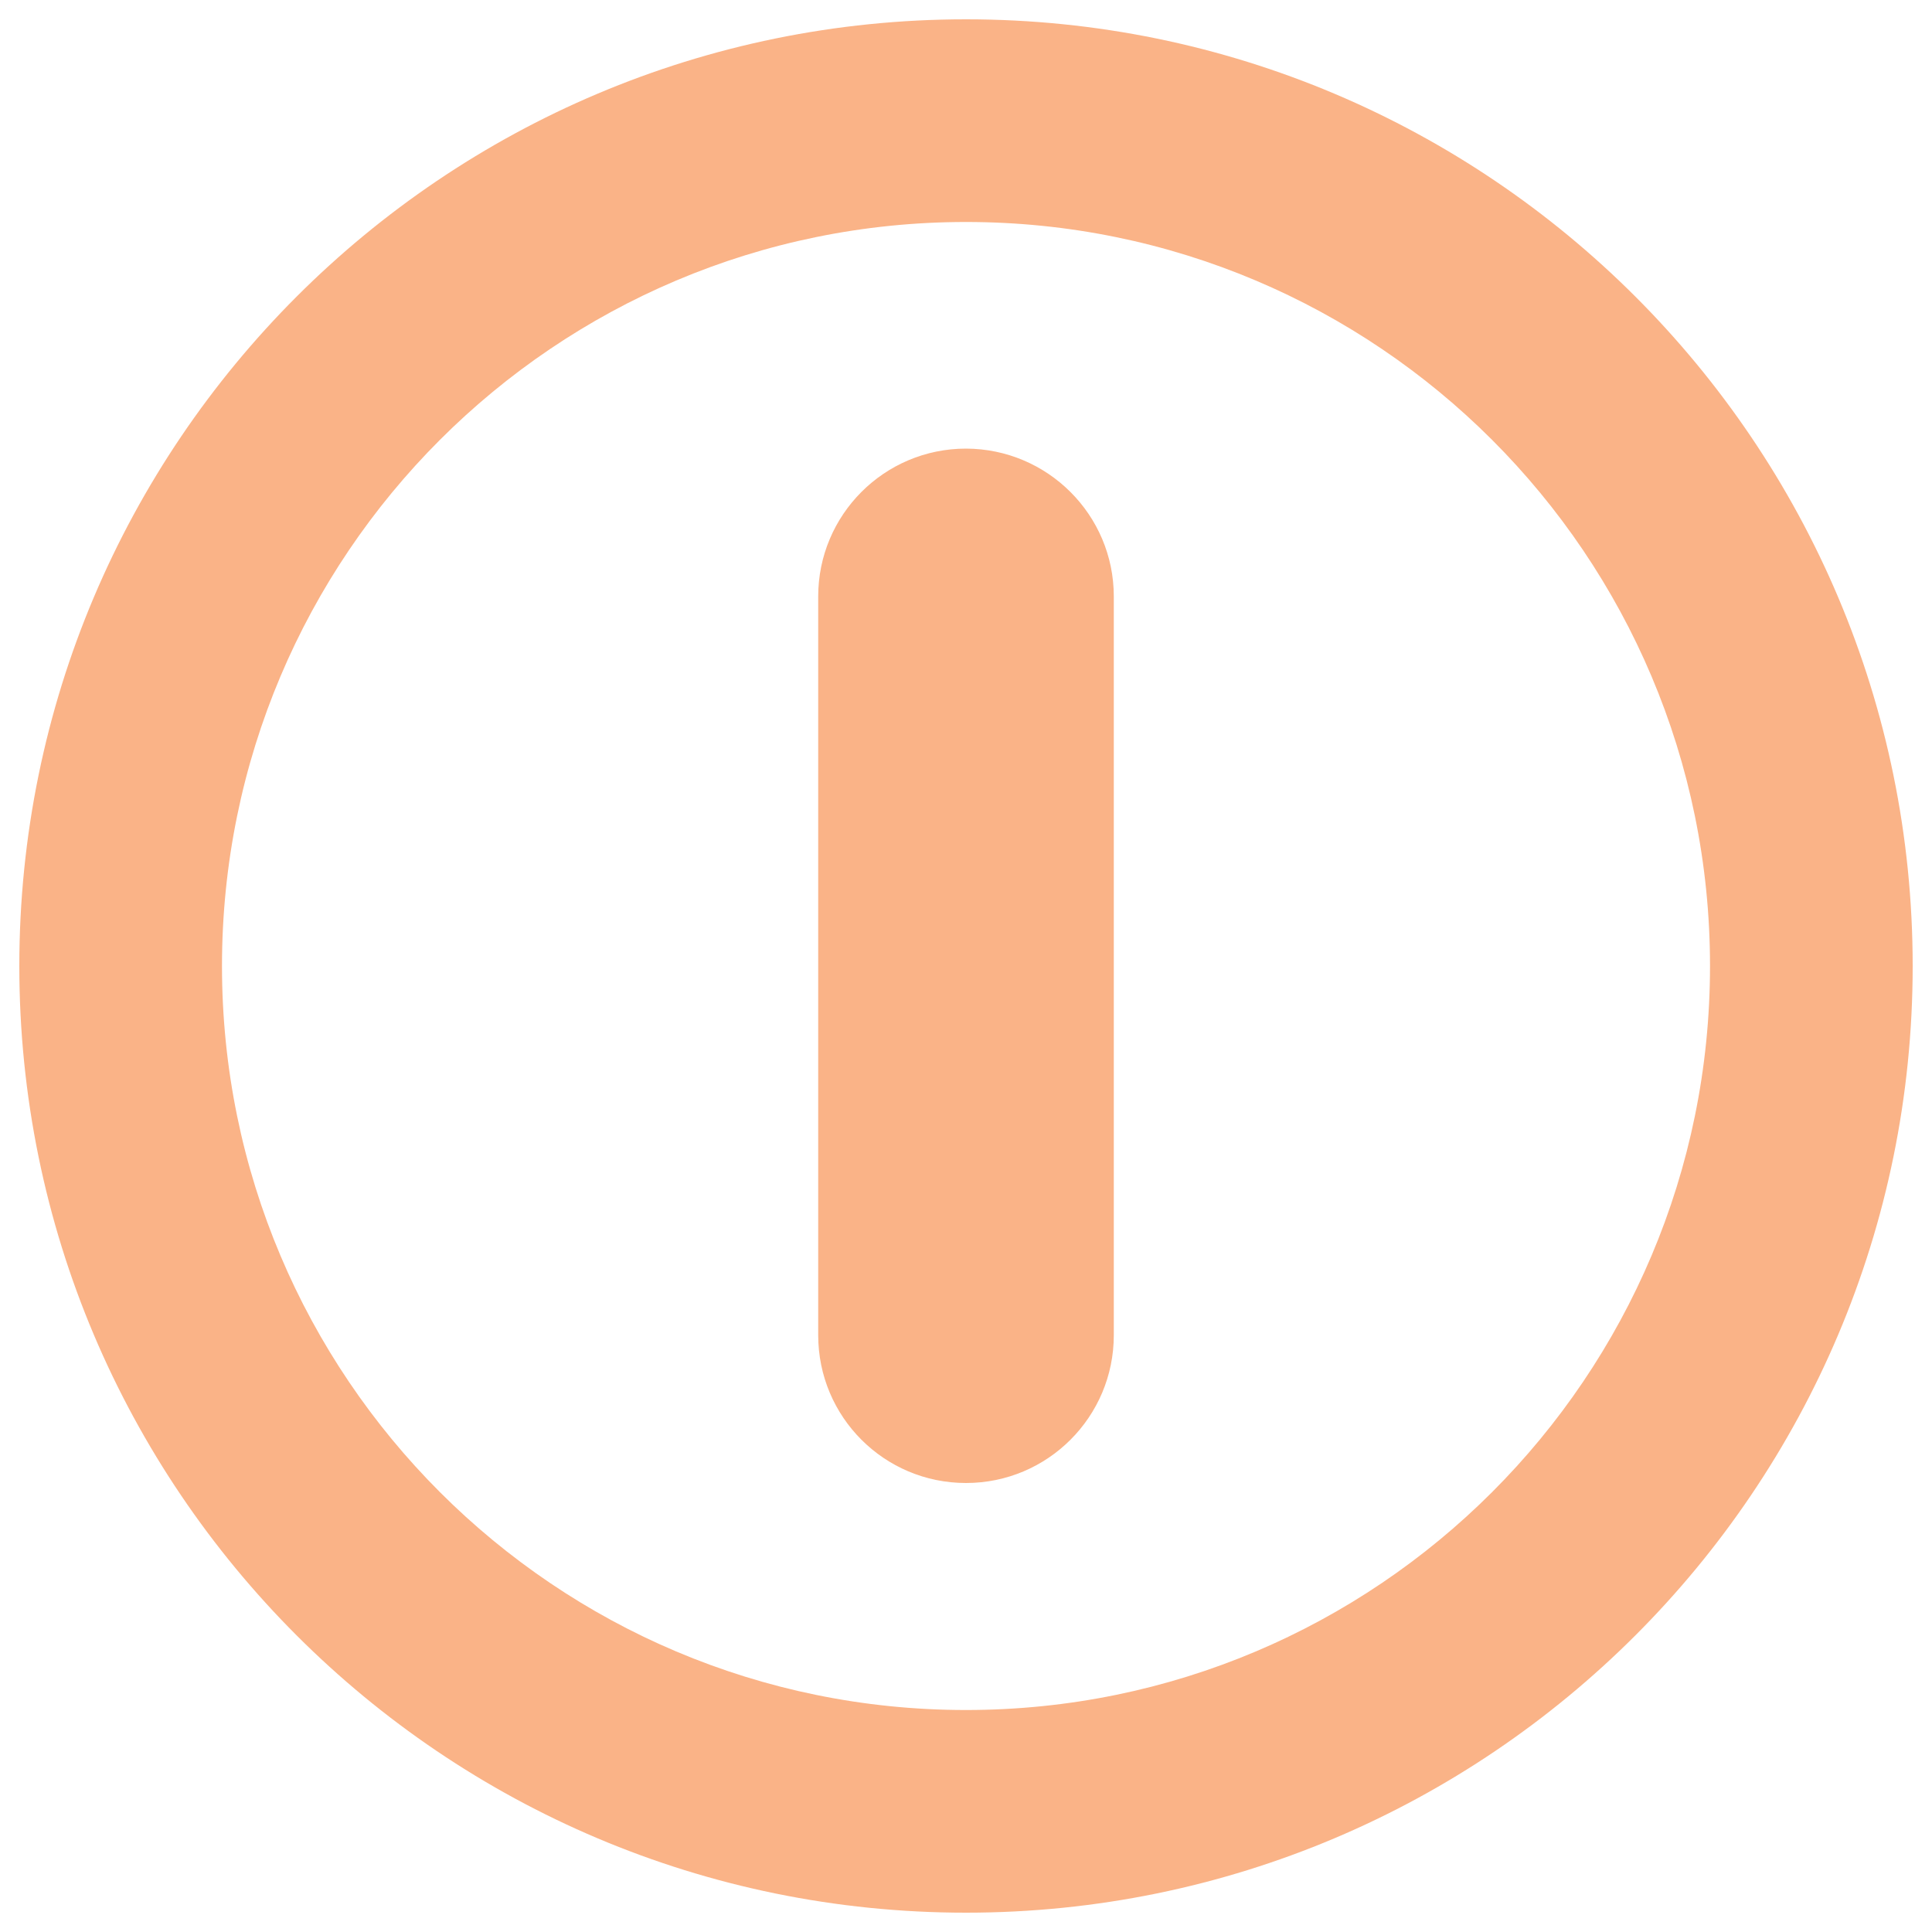
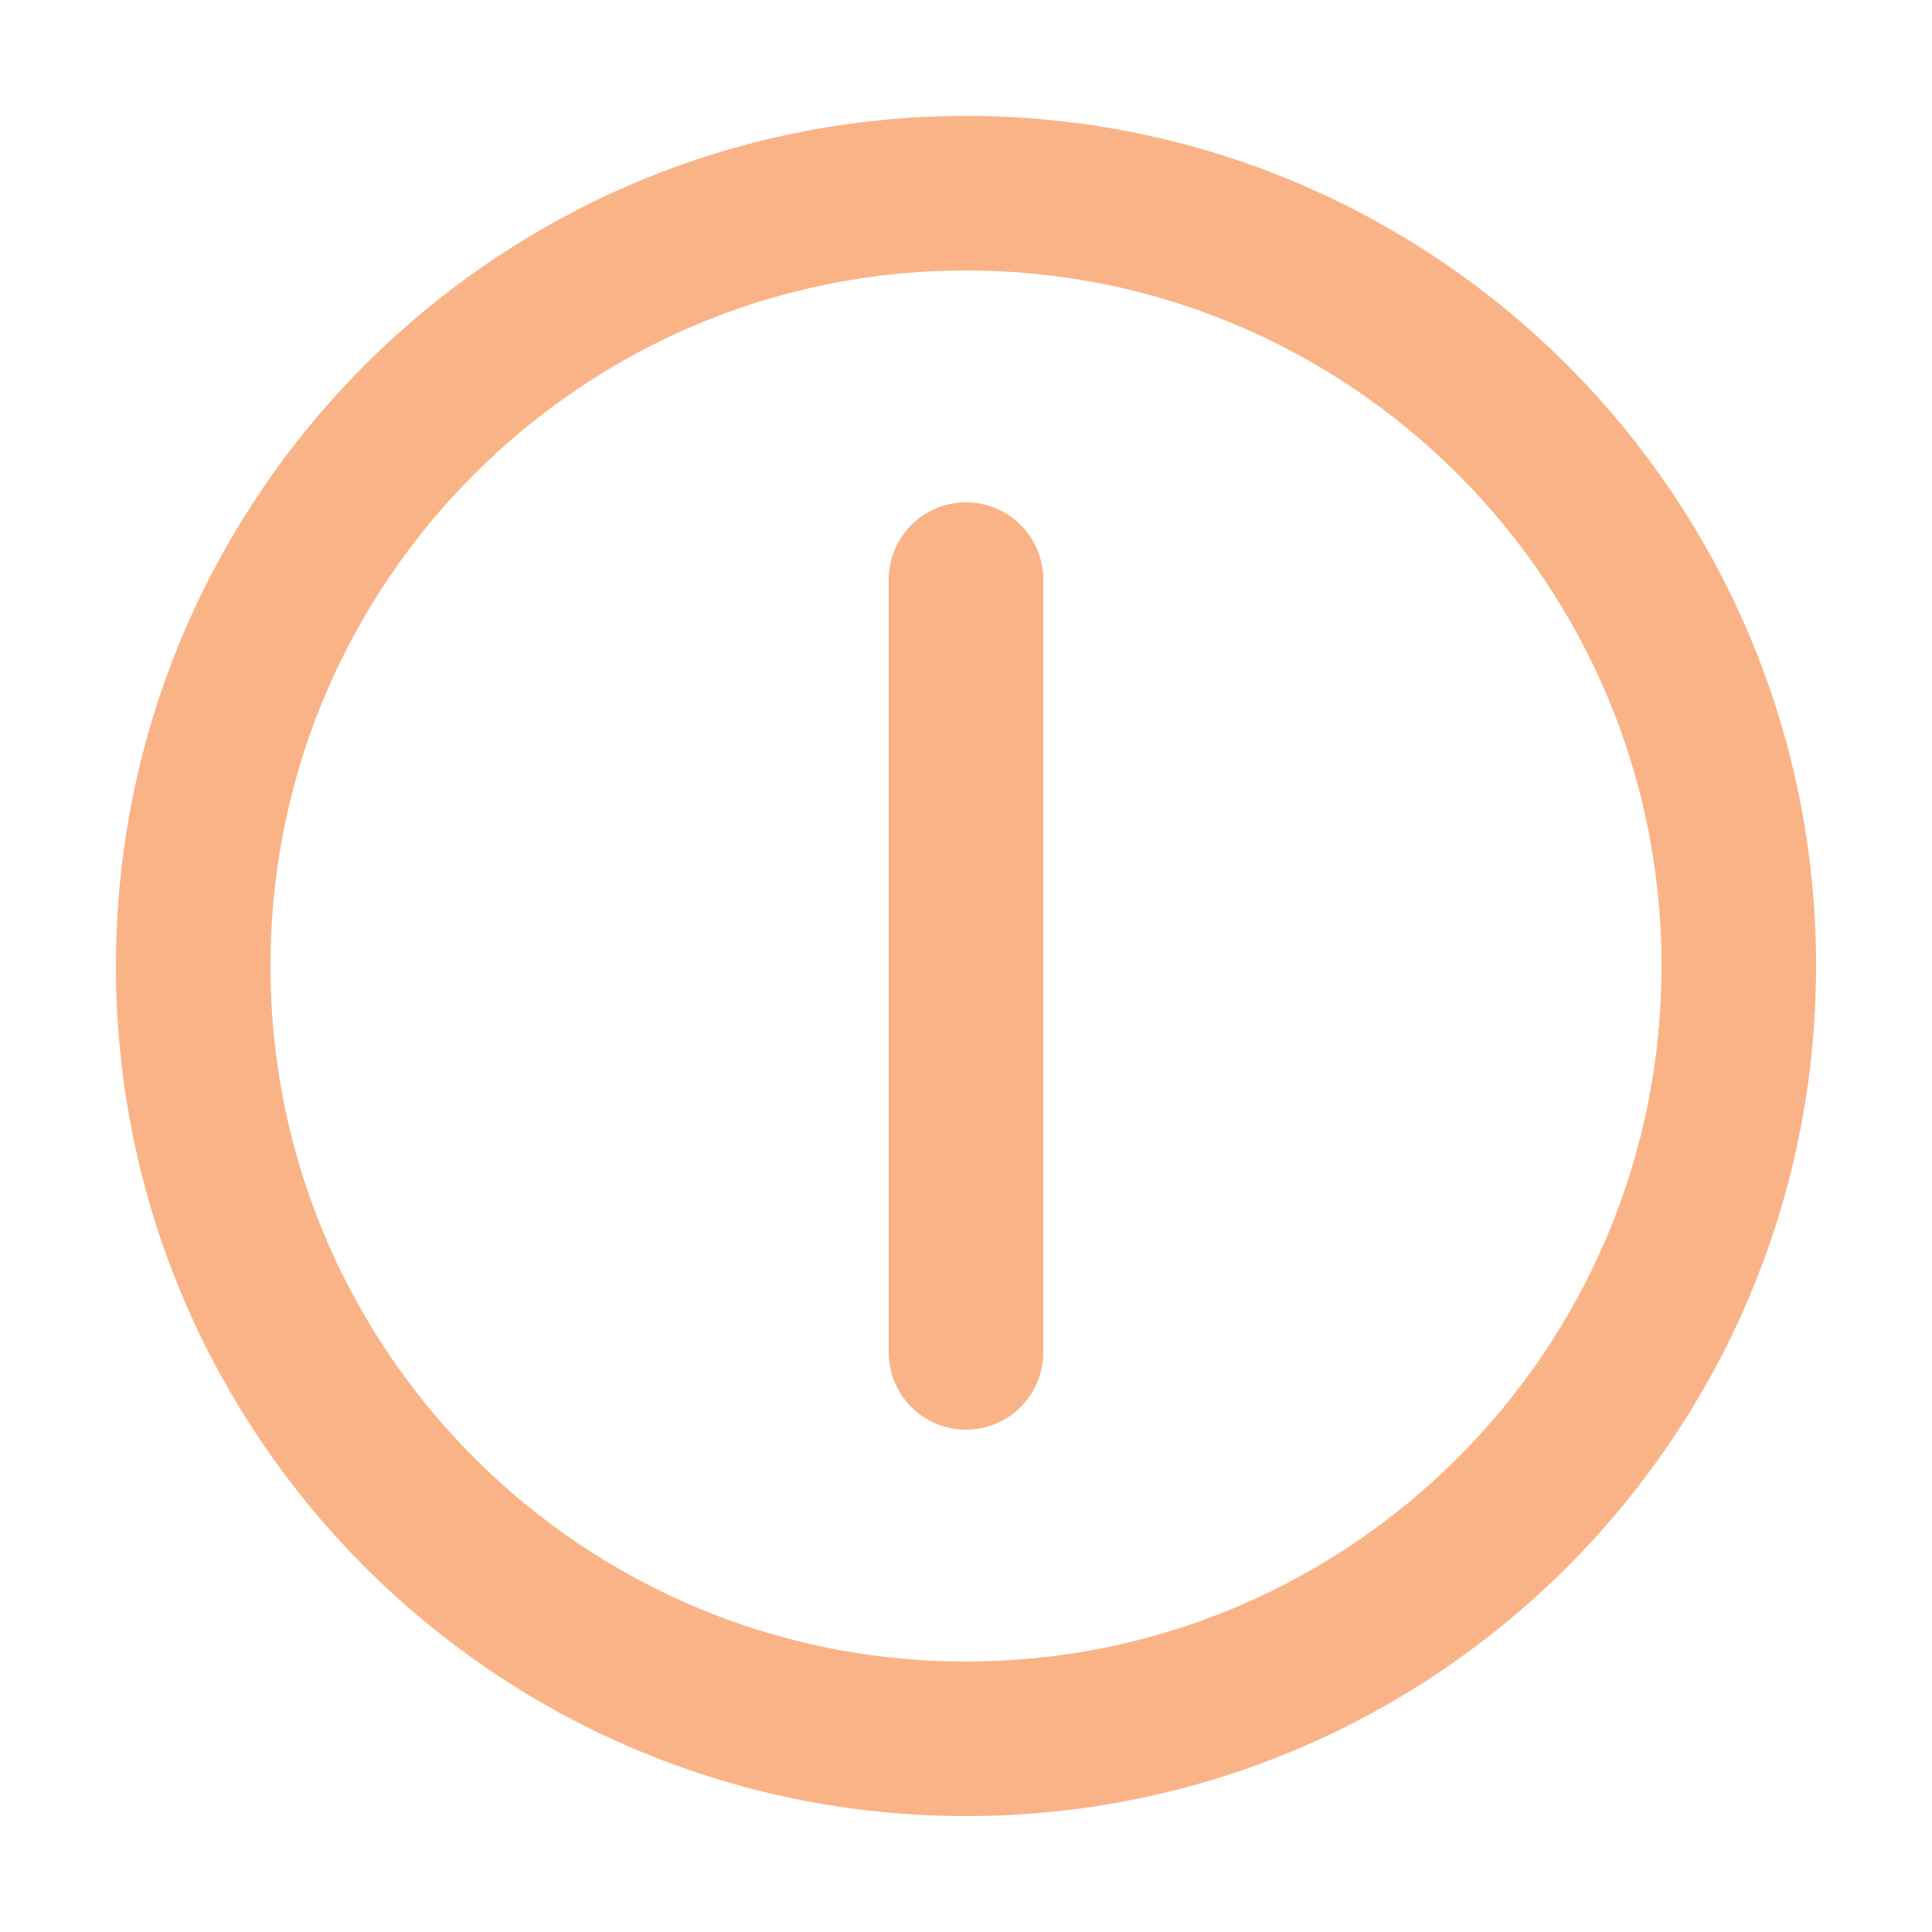
- <svg xmlns="http://www.w3.org/2000/svg" fill="#fab387" version="1.1" x="0px" y="0px" viewBox="0 0 1000 1000" enable-background="new 0 0 1000 1000" xml:space="preserve">
-   <g>
-     <g>
-       <path d="M500,10C229.4,10,10,229.4,10,500s219.4,490,490,490s490-219.4,490-490S770.6,10,500,10z M500,885.1c-212.7,0-385.1-172.4-385.1-385.1S287.3,114.9,500,114.9S885.1,287.3,885.1,500S712.7,885.1,500,885.1z M576.5,308.7v382.4c0,42.2-34.2,76.5-76.5,76.5c-42.3,0-76.5-34.2-76.5-76.5V308.7c0-42.2,34.2-76.5,76.5-76.5C542.2,232.3,576.5,266.5,576.5,308.7z" />
-     </g>
-     <g />
-     <g />
-     <g />
-     <g />
-     <g />
-     <g />
-     <g />
-     <g />
-     <g />
-     <g />
-     <g />
-     <g />
-     <g />
-     <g />
-     <g />
+ <svg xmlns="http://www.w3.org/2000/svg" width="1000" height="1000" viewBox="0 0 1000 1000">
+   <g stroke="#fab387" stroke-width="80" stroke-linecap="round" stroke-linejoin="round" fill="none" opacity="1">
+     <circle cx="500" cy="500" r="400" />
+     <path d="M500 300 V700" />
  </g>
</svg>
